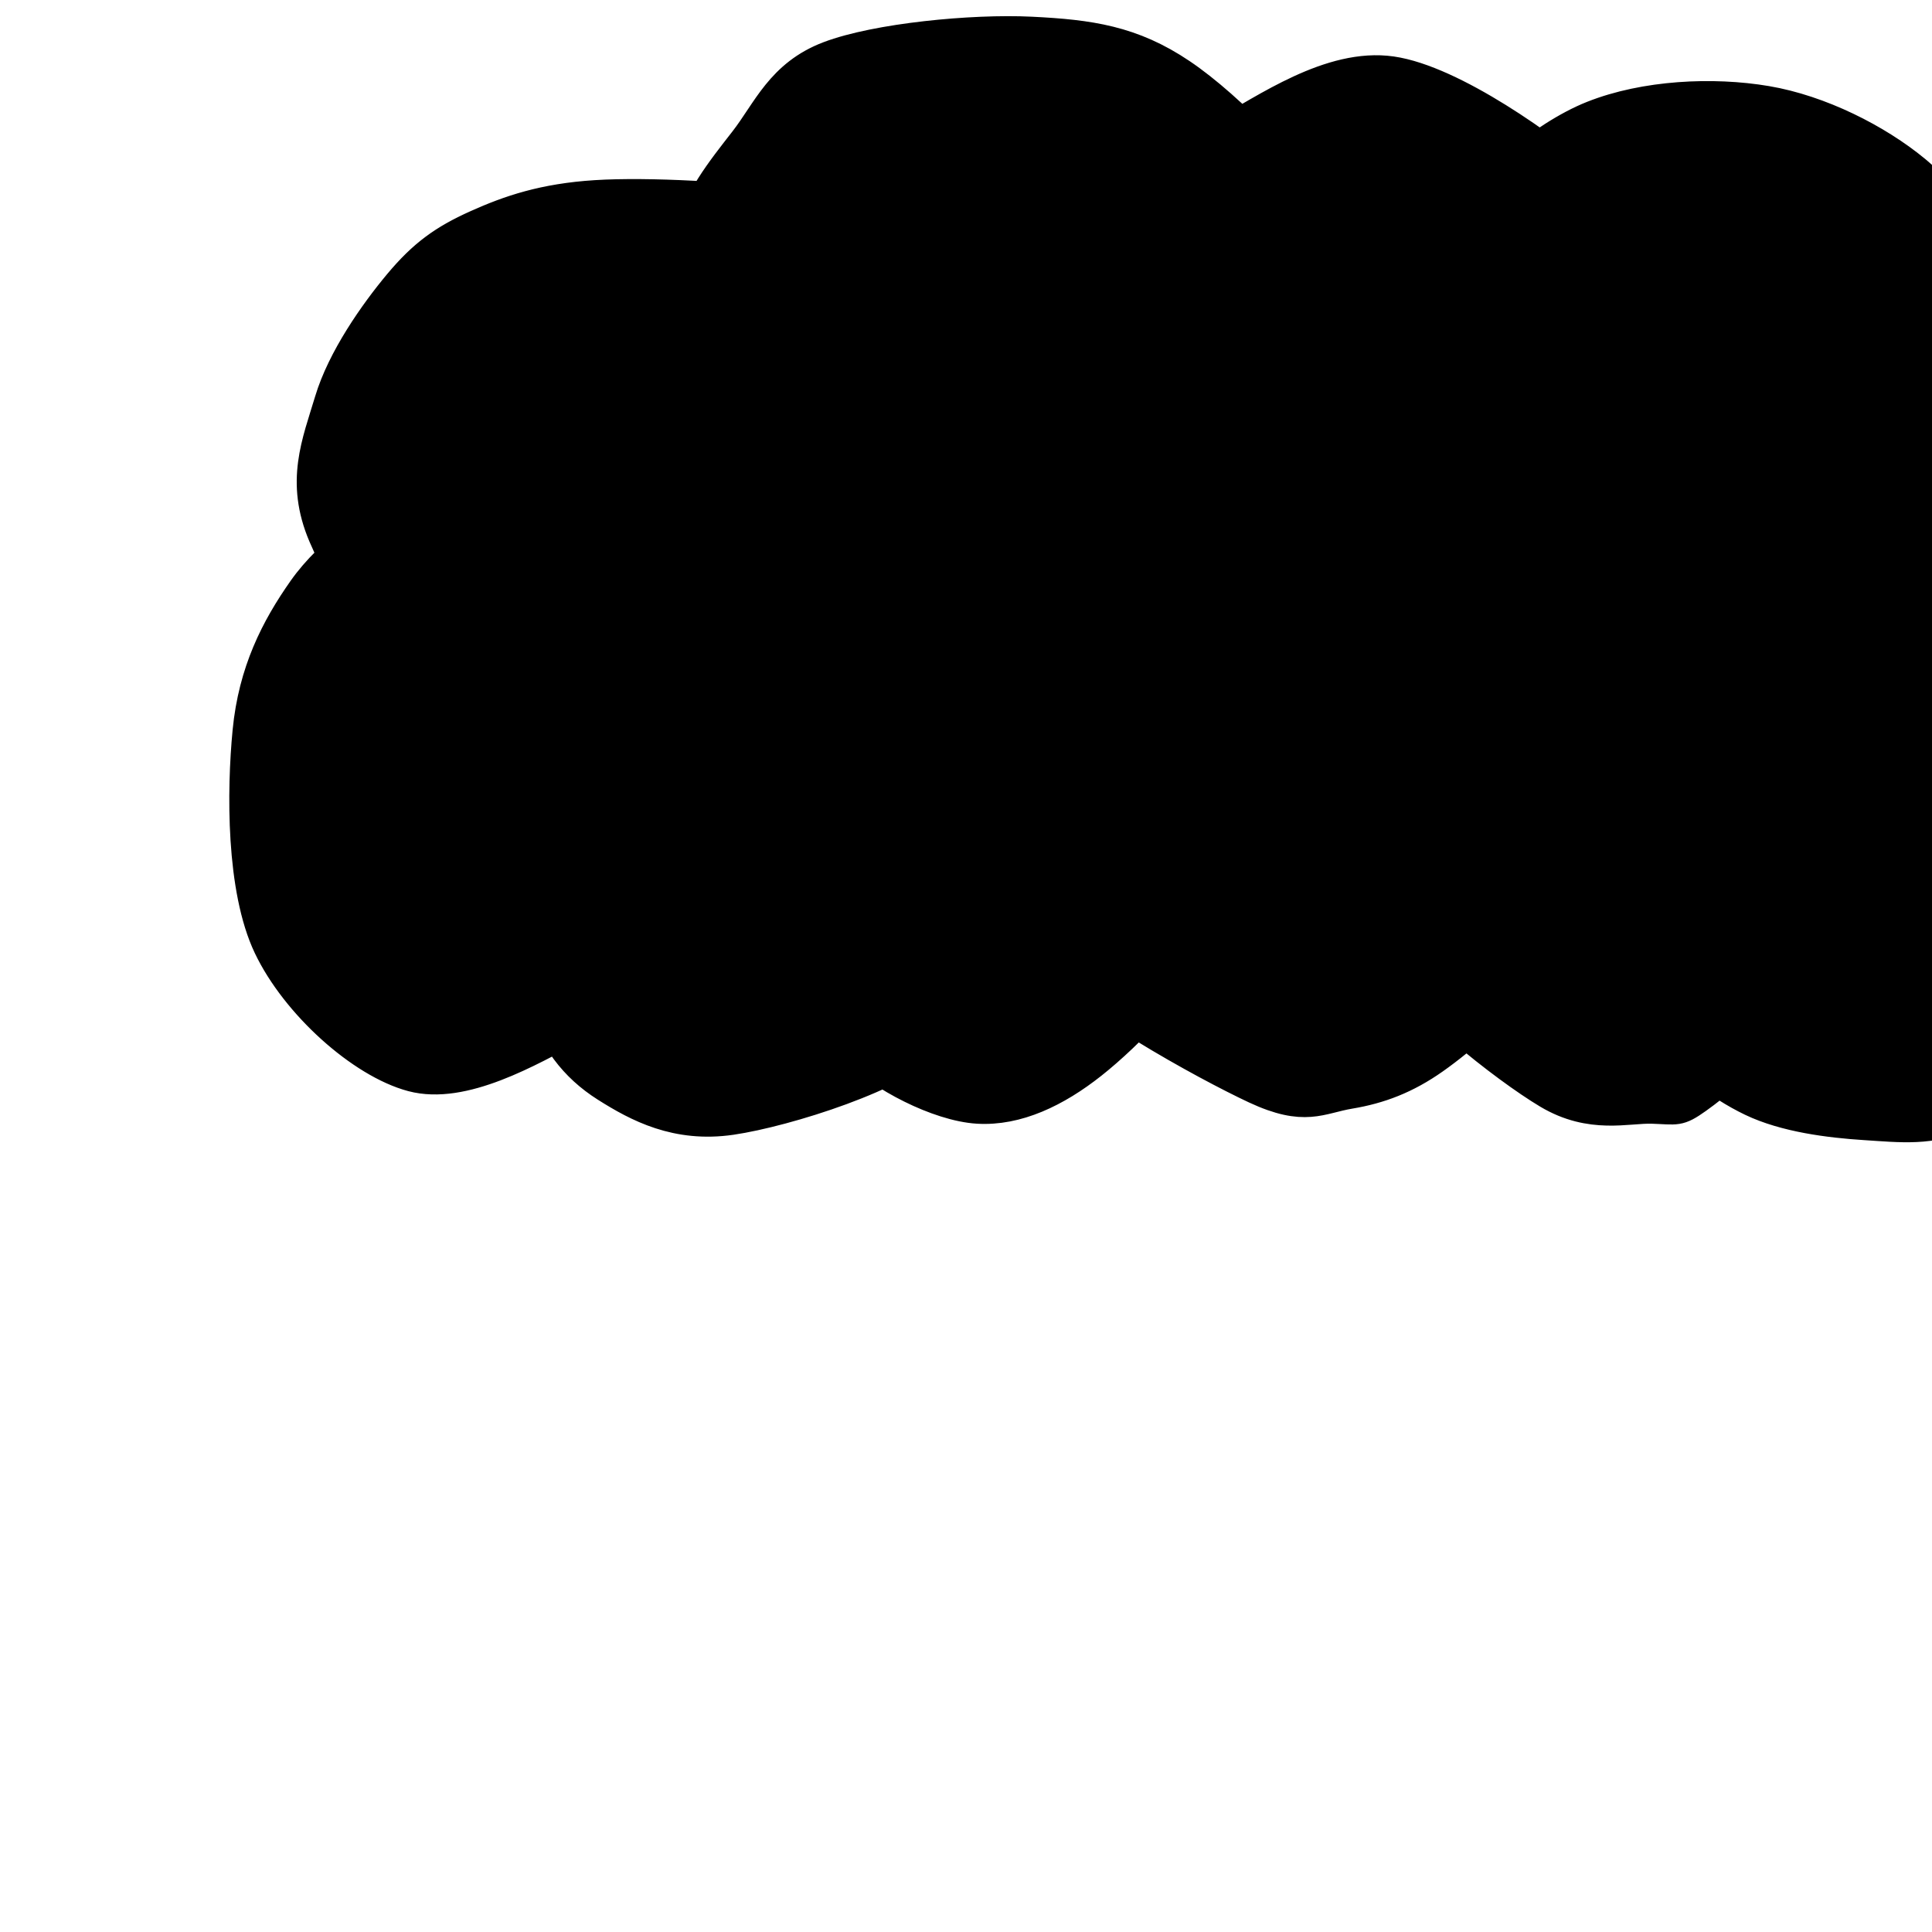
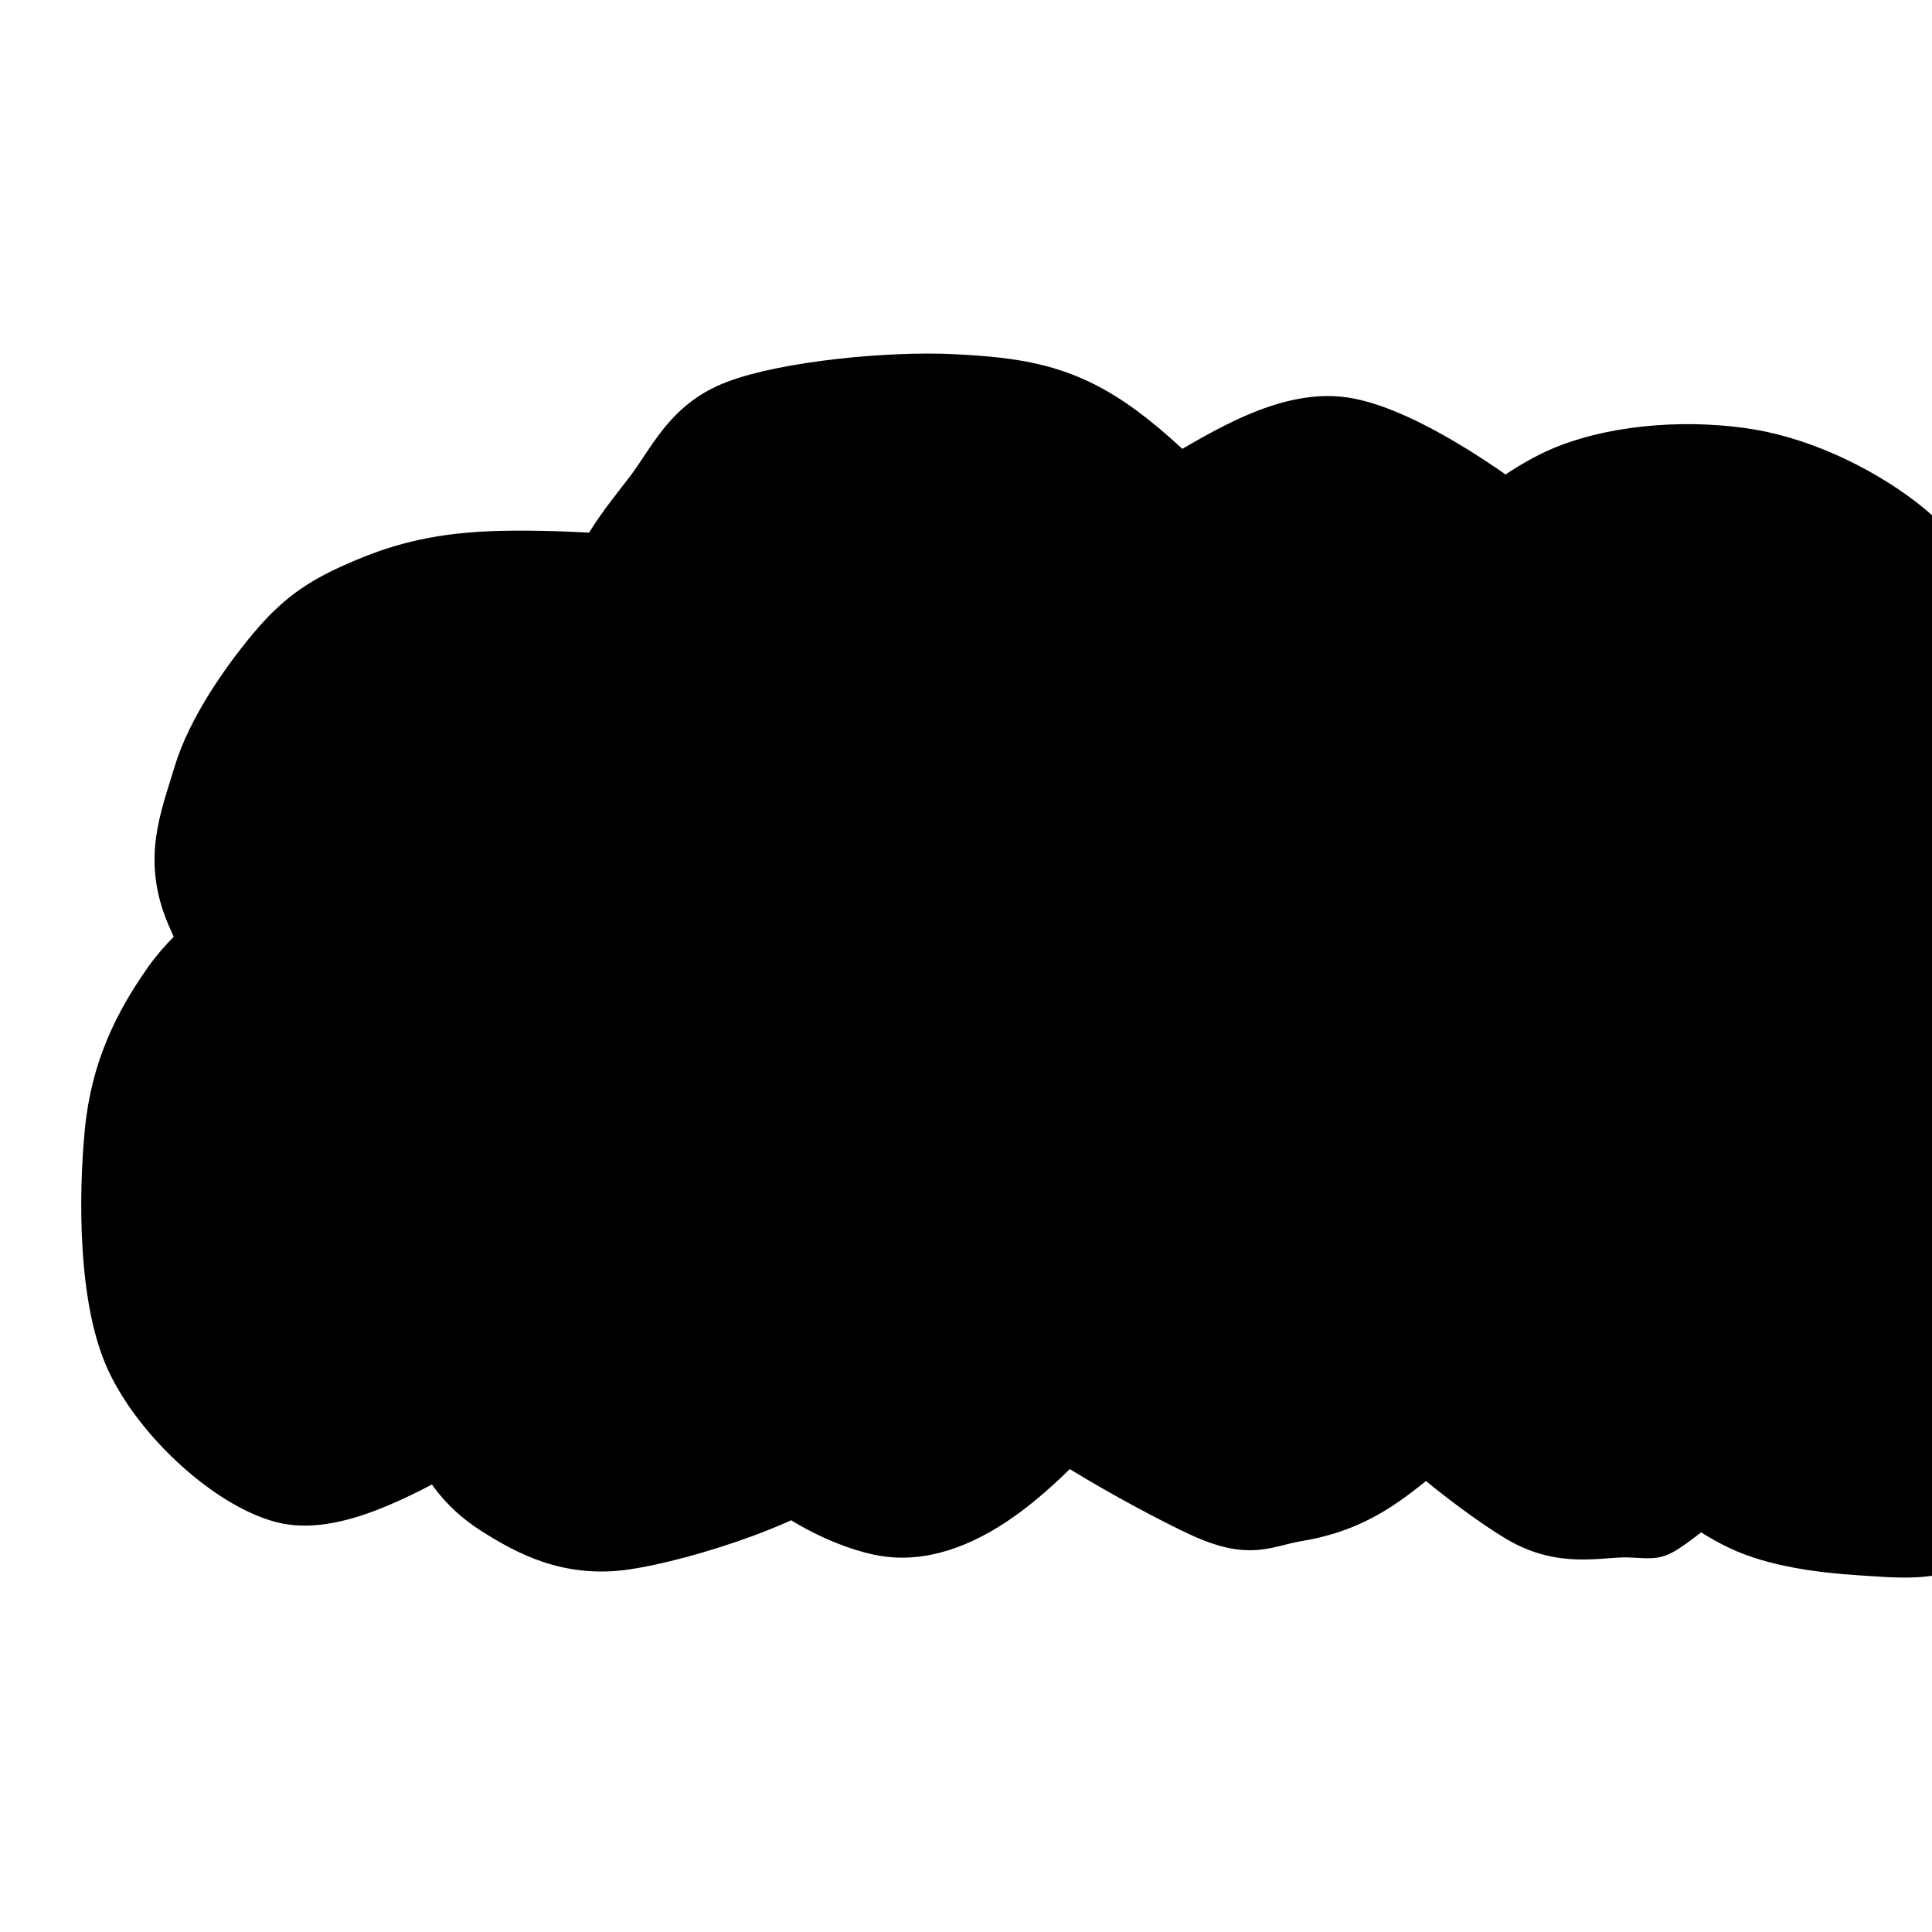
- <svg xmlns="http://www.w3.org/2000/svg" viewBox="0 0 420 500" width="128" height="128" role="img">
+ <svg xmlns="http://www.w3.org/2000/svg" viewBox="0 0 460 300" width="128" height="128" role="img">
  <path d="M 90.68 120.941 C 86.681 122.271 75.378 123.65 66.686 128.92 C 57.993 134.19 45.607 142.505 38.523 152.561 C 31.44 162.617 25.68 173.858 24.186 189.255 C 22.692 204.653 22.475 230.069 29.559 244.946 C 36.642 259.823 53.53 275.018 66.686 278.517 C 79.842 282.016 96.94 272.045 108.493 265.94 C 120.047 259.835 132.381 250.892 136.007 241.888 C 139.633 232.883 136.614 215.604 130.249 211.912 C 123.883 208.22 102.844 211.957 97.813 219.734 C 92.782 227.511 96.891 248.331 100.062 258.576 C 103.234 268.821 108.642 276.016 116.842 281.206 C 125.042 286.396 135.132 291.781 149.265 289.715 C 163.397 287.649 193.499 278.181 201.638 268.81 C 209.778 259.44 202.732 237.376 198.102 233.491 C 193.472 229.605 176.655 239.165 173.859 245.5 C 171.062 251.836 174.794 264.618 181.322 271.504 C 187.851 278.391 202.824 286.191 213.03 286.818 C 223.235 287.444 233.355 282.539 242.555 275.264 C 251.755 267.99 267.374 252.371 268.23 243.171 C 269.085 233.971 253.681 219.422 247.69 220.064 C 241.699 220.706 226.081 236.753 232.285 247.022 C 238.49 257.292 272.081 275.692 284.918 281.683 C 297.755 287.674 301.606 284.25 309.309 282.967 C 317.011 281.683 323.857 279.115 331.132 273.981 C 338.406 268.846 348.89 259.86 352.955 252.157 C 357.02 244.455 358.946 233.116 355.523 227.767 C 352.099 222.418 338.192 216.855 332.416 220.064 C 326.639 223.274 316.155 236.539 320.862 247.022 C 325.569 257.506 349.532 276.334 360.658 282.967 C 371.783 289.599 381.197 286.604 387.616 286.818 C 394.034 287.032 394.31 287.718 399.169 284.25 C 404.028 280.783 413.634 273.193 416.77 266.014 C 419.906 258.834 420.065 246.692 417.987 241.173 C 415.91 235.655 409.227 232.641 404.304 232.902 C 399.381 233.162 390.686 237.171 388.45 242.734 C 386.213 248.297 386.734 259.251 390.885 266.278 C 395.036 273.306 404.734 280.767 413.356 284.899 C 421.978 289.03 433.437 290.477 442.617 291.065 C 451.797 291.654 460.13 292.682 468.436 288.432 C 476.743 284.182 488.658 273.057 492.456 265.564 C 496.254 258.071 494.88 247.433 491.226 243.476 C 487.571 239.519 474.214 238.277 470.529 241.822 C 466.843 245.366 464.318 257.457 469.113 264.743 C 473.908 272.028 491.487 280.357 499.299 285.534 C 507.112 290.711 510.425 293.45 515.987 295.804 C 521.55 298.157 526.884 299.267 532.676 299.655 C 538.468 300.043 544.644 299.869 550.739 298.133 C 556.834 296.397 562.731 295.354 569.244 289.238 C 575.757 283.122 586.286 271.683 589.819 261.438 C 593.352 251.193 591.409 237.444 590.443 227.767 C 589.478 218.09 588.304 209.795 584.025 203.376 C 579.746 196.957 571.829 193.106 564.769 189.255 C 557.708 185.404 548.08 181.553 541.662 180.269 C 535.243 178.985 529.894 178.771 526.257 181.553 C 522.62 184.334 520.267 192.25 519.839 196.957 C 519.411 201.664 520.053 207.227 523.69 209.795 C 527.327 212.362 536.741 212.79 541.662 212.362 C 546.583 211.934 550.862 210.864 553.215 207.227 C 555.569 203.59 555.355 198.241 555.783 190.539 C 556.211 182.837 557.494 170.213 555.783 161.013 C 554.071 151.813 549.364 142.185 545.513 135.339 C 541.662 128.492 538.88 125.497 532.676 119.934 C 526.471 114.372 517.271 106.883 508.285 101.962 C 499.299 97.041 486.867 91.67 478.76 90.409 C 470.652 89.148 464.727 91.094 459.639 94.395 C 454.552 97.697 450.457 104.537 448.234 110.22 C 446.011 115.902 443.996 123.874 446.302 128.488 C 448.609 133.103 456.219 136.013 462.071 137.906 C 467.924 139.8 476.427 143.328 481.418 139.85 C 486.409 136.371 492.889 127.845 492.018 117.037 C 491.147 106.23 482.253 87.144 476.192 75.004 C 470.131 62.864 465.494 52.325 455.653 44.195 C 445.811 36.065 431.048 28.576 417.141 26.223 C 403.234 23.869 385.69 24.725 372.211 30.074 C 358.732 35.423 343.566 49.354 336.267 58.316 C 328.968 67.277 328.202 75.926 328.416 83.842 C 328.63 91.758 332.747 101.604 337.55 105.813 C 342.354 110.023 351.034 110.381 357.238 109.097 C 363.443 107.813 370.183 103.742 374.778 98.111 C 379.374 92.48 385.393 83.67 384.812 75.311 C 384.231 66.951 382.07 57.41 371.292 47.955 C 360.515 38.499 335.936 20.85 320.147 18.576 C 304.357 16.302 287.404 28.439 276.556 34.311 C 265.709 40.182 259.247 46.048 255.063 53.805 C 250.878 61.562 248.843 72.281 251.45 80.854 C 254.057 89.428 262.047 102.382 270.706 105.245 C 279.365 108.108 298.039 105.638 303.403 98.031 C 308.767 90.423 309.18 72.747 302.89 59.599 C 296.6 46.452 278.337 27.692 265.662 19.145 C 252.988 10.598 242.032 9.064 226.841 8.318 C 211.651 7.573 186.876 9.974 174.518 14.669 C 162.16 19.365 158.686 28.79 152.695 36.493 C 146.704 44.195 140.5 51.897 138.574 60.883 C 136.648 69.869 136.007 81.637 141.142 90.409 C 146.276 99.181 159.755 109.451 169.383 113.516 C 179.011 117.581 192.49 118.223 198.909 114.799 C 205.327 111.376 208.751 101.534 207.895 92.976 C 207.039 84.418 201.048 70.083 193.774 63.451 C 186.499 56.818 177.514 55.32 164.248 53.181 C 150.983 51.041 127.662 49.758 114.183 50.613 C 100.704 51.469 91.856 54.507 83.374 58.316 C 74.892 62.125 69.62 65.896 63.289 73.468 C 56.958 81.039 48.637 92.881 45.387 103.743 C 42.136 114.604 37.781 124.602 43.785 138.638 C 49.79 152.674 68.643 186.559 81.415 187.959 C 94.187 189.359 114.236 156.963 120.416 147.037 C 126.597 137.111 120.337 133.085 118.497 128.404 C 116.658 123.724 112.698 120.455 109.379 118.956 C 106.06 117.456 100.38 119.331 98.581 119.406" fill="#000000" stroke="#000000" stroke-width="8" opacity="1" data-start="0" data-end="9999" data-layer="0" class="" />
</svg>
